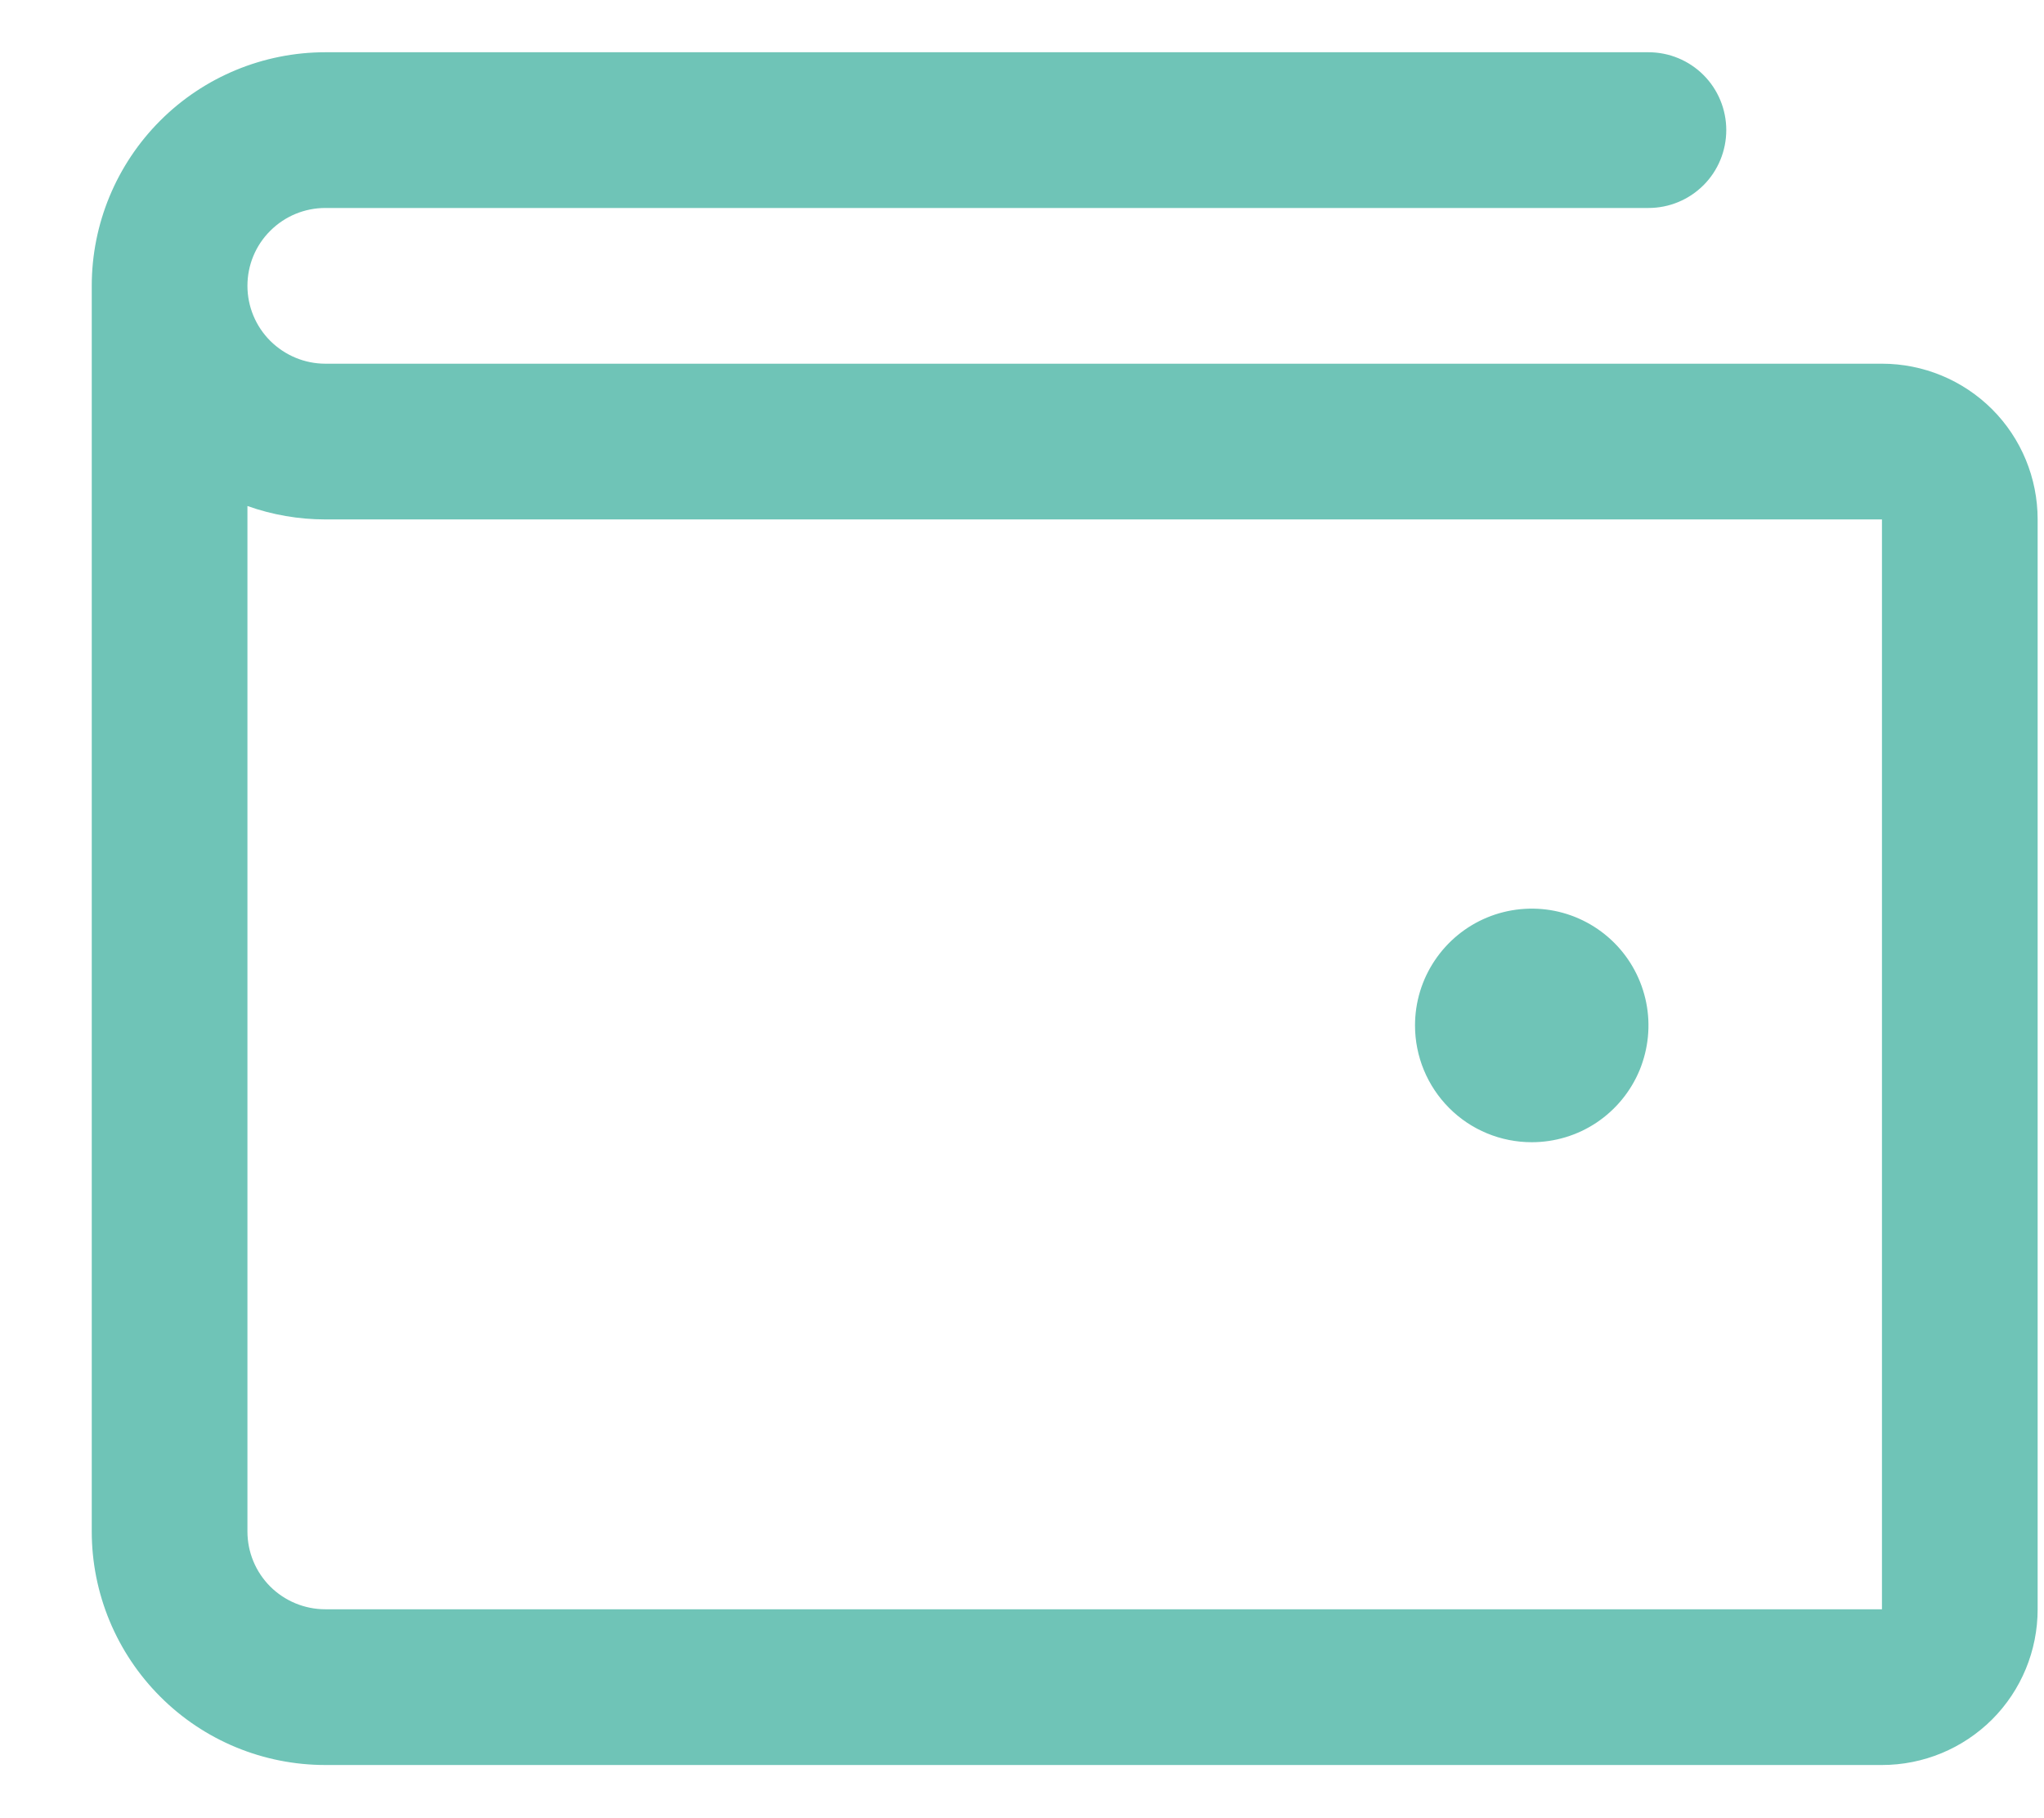
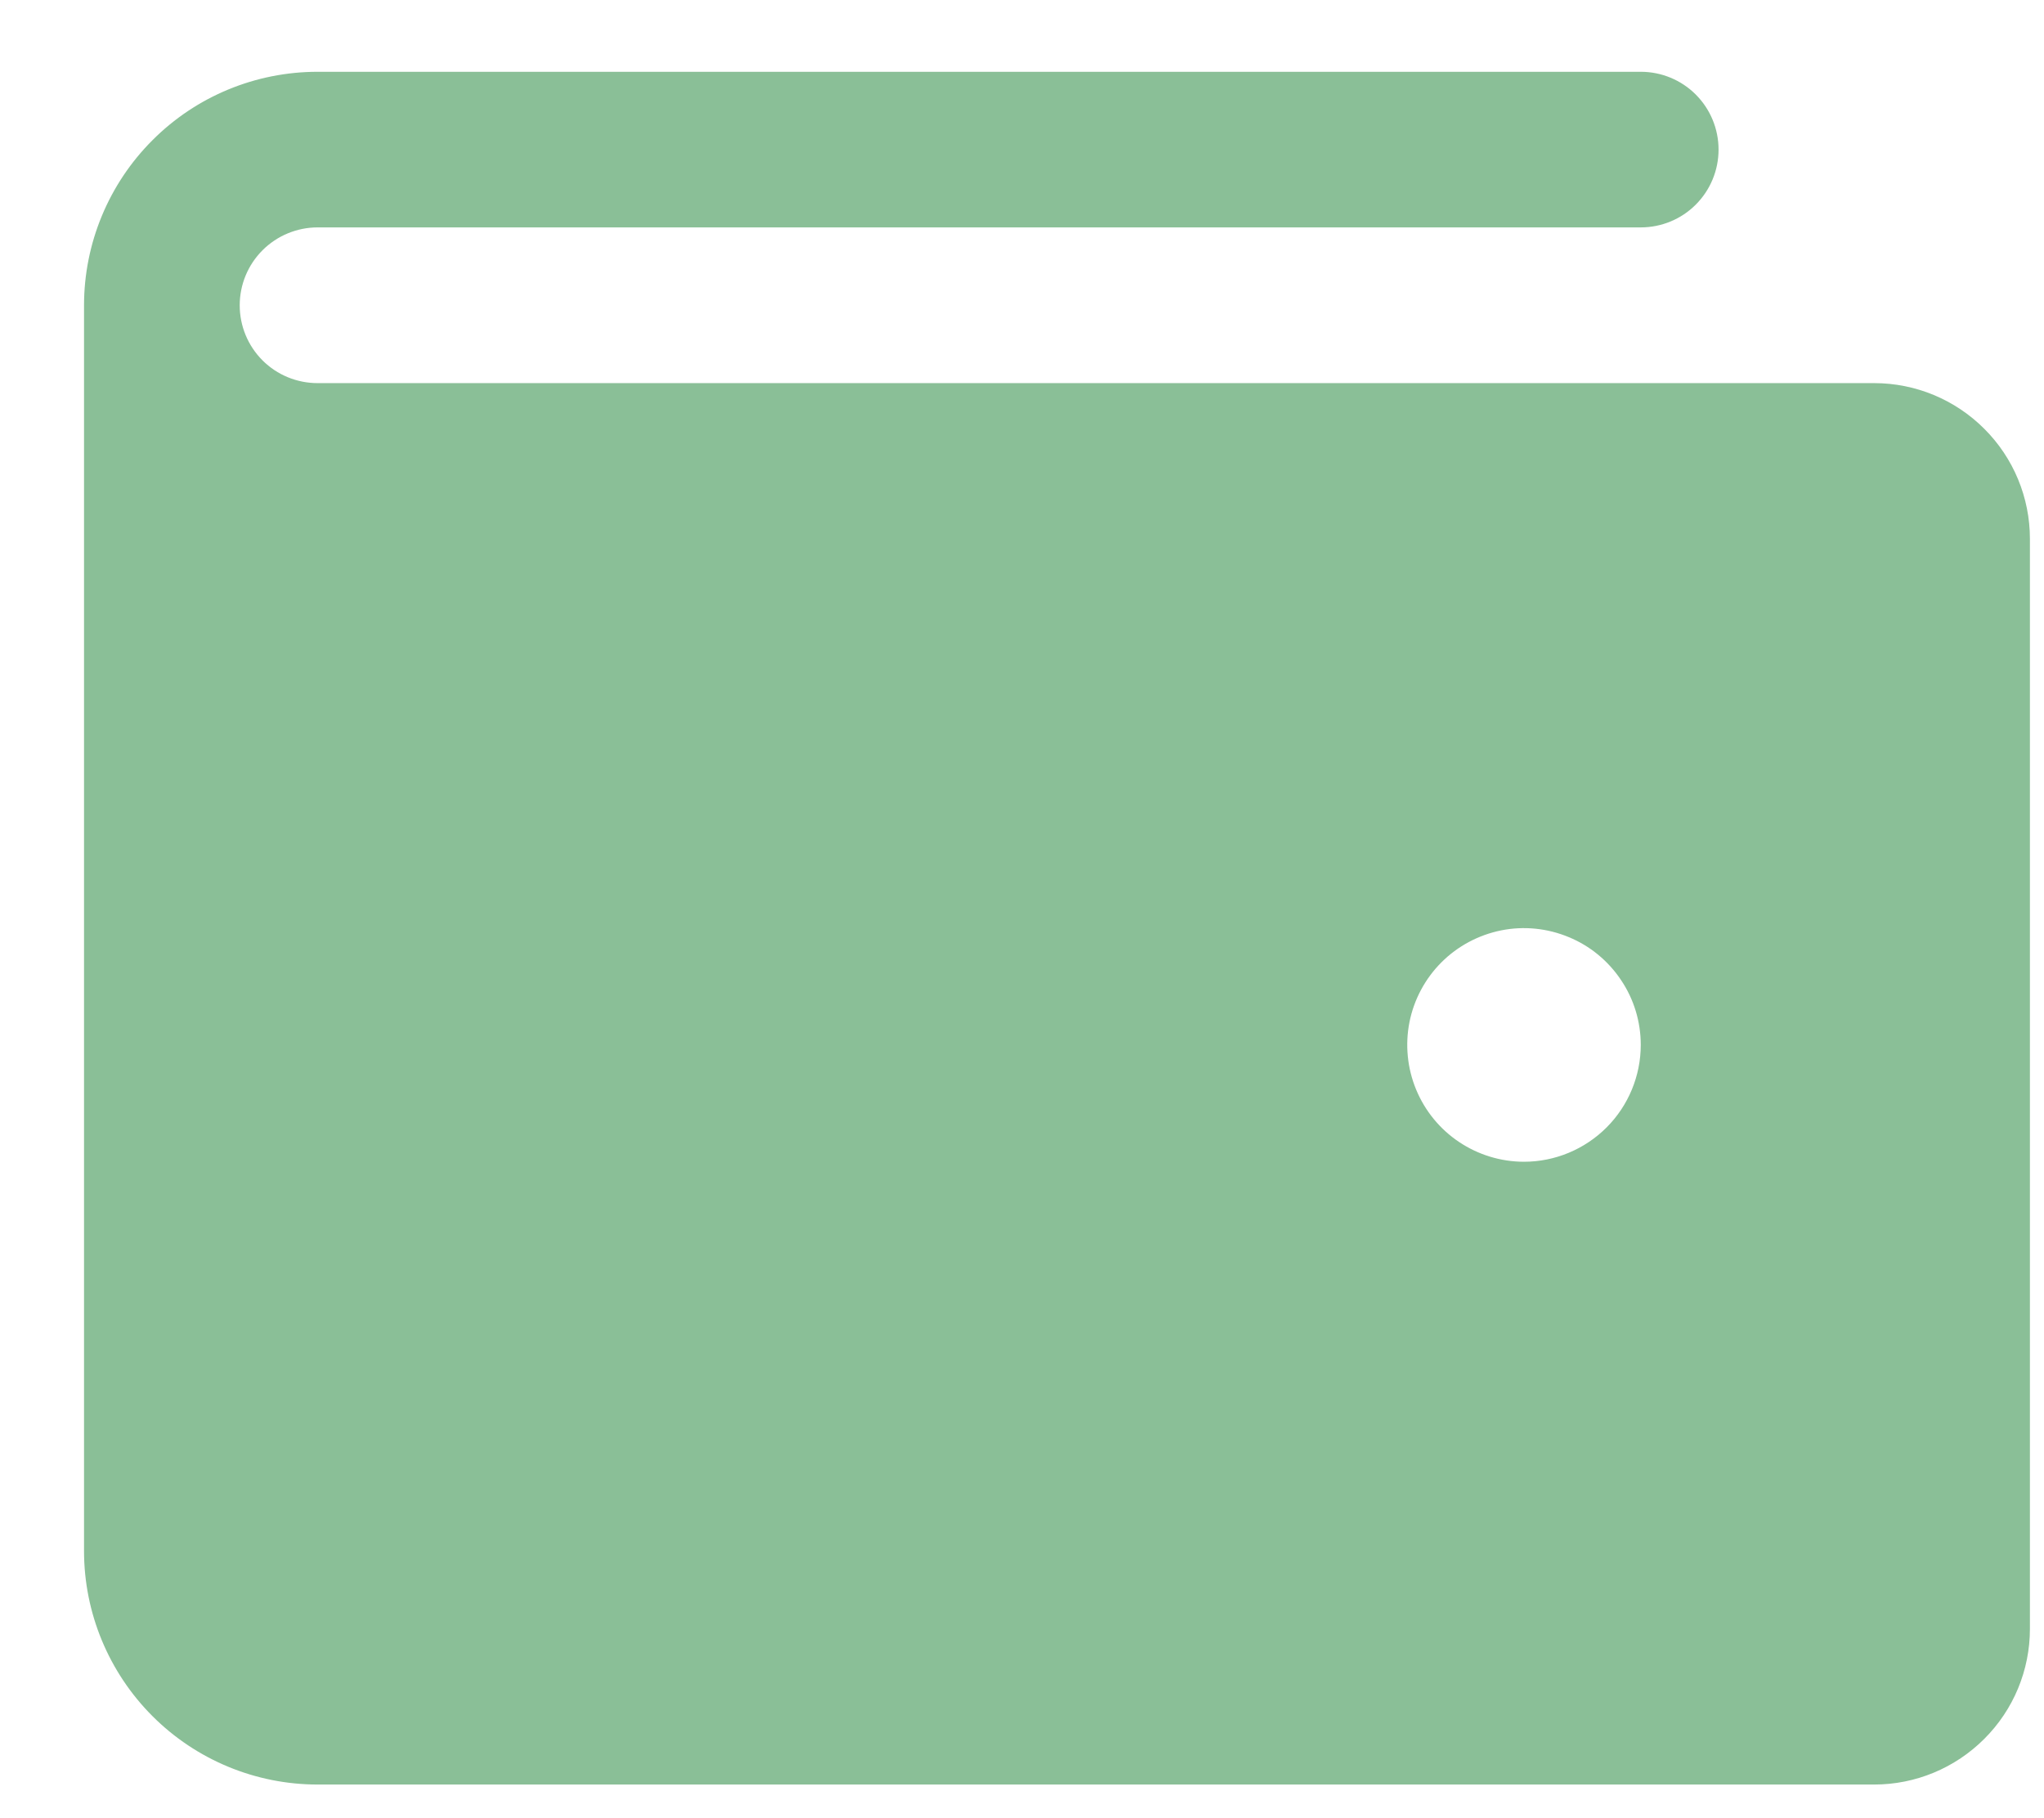
<svg xmlns="http://www.w3.org/2000/svg" width="18" height="16" viewBox="0 0 18 16" fill="none">
-   <path d="M16.573 3.202H2.865C2.683 3.202 2.509 3.129 2.38 3.001C2.251 2.872 2.179 2.698 2.179 2.516C2.179 2.334 2.251 2.16 2.38 2.032C2.509 1.903 2.683 1.831 2.865 1.831H14.517C14.699 1.831 14.873 1.759 15.002 1.63C15.13 1.502 15.202 1.327 15.202 1.145C15.202 0.964 15.13 0.789 15.002 0.661C14.873 0.532 14.699 0.46 14.517 0.46H2.865C2.319 0.46 1.796 0.677 1.411 1.062C1.025 1.448 0.808 1.971 0.808 2.516V13.483C0.808 14.028 1.025 14.551 1.411 14.937C1.796 15.323 2.319 15.539 2.865 15.539H16.573C16.937 15.539 17.285 15.395 17.543 15.138C17.8 14.881 17.944 14.532 17.944 14.168V4.573C17.944 4.209 17.8 3.86 17.543 3.603C17.285 3.346 16.937 3.202 16.573 3.202ZM16.573 14.168H2.865C2.683 14.168 2.509 14.096 2.38 13.968C2.251 13.839 2.179 13.665 2.179 13.483V4.455C2.399 4.533 2.631 4.573 2.865 4.573H16.573V14.168ZM12.461 9.028C12.461 8.824 12.521 8.626 12.634 8.457C12.747 8.288 12.907 8.156 13.095 8.078C13.283 8 13.49 7.98 13.689 8.019C13.889 8.059 14.072 8.157 14.216 8.301C14.36 8.445 14.457 8.628 14.497 8.827C14.537 9.027 14.516 9.233 14.439 9.421C14.361 9.609 14.229 9.77 14.06 9.883C13.891 9.996 13.692 10.056 13.489 10.056C13.216 10.056 12.954 9.948 12.762 9.755C12.569 9.562 12.461 9.3 12.461 9.028Z" fill="#6FC4B7" />
+   <path d="M16.505 3.373H2.797C2.615 3.373 2.44 3.301 2.312 3.173C2.183 3.044 2.111 2.87 2.111 2.688C2.111 2.506 2.183 2.332 2.312 2.203C2.44 2.075 2.615 2.002 2.797 2.002H14.449C14.631 2.002 14.805 1.93 14.933 1.802C15.062 1.673 15.134 1.499 15.134 1.317C15.134 1.135 15.062 0.961 14.933 0.832C14.805 0.704 14.631 0.632 14.449 0.632H2.797C2.251 0.632 1.728 0.848 1.343 1.234C0.957 1.619 0.74 2.143 0.74 2.688V13.655C0.74 14.2 0.957 14.723 1.343 15.109C1.728 15.494 2.251 15.711 2.797 15.711H16.505C16.869 15.711 17.217 15.566 17.474 15.309C17.732 15.052 17.876 14.704 17.876 14.34V4.744C17.876 4.381 17.732 4.032 17.474 3.775C17.217 3.518 16.869 3.373 16.505 3.373ZM13.421 10.228C13.217 10.228 13.018 10.167 12.849 10.054C12.68 9.941 12.549 9.781 12.471 9.593C12.393 9.405 12.373 9.198 12.412 8.999C12.452 8.799 12.55 8.616 12.694 8.472C12.837 8.329 13.021 8.231 13.22 8.191C13.419 8.151 13.626 8.172 13.814 8.25C14.002 8.327 14.162 8.459 14.275 8.628C14.389 8.797 14.449 8.996 14.449 9.199C14.449 9.472 14.34 9.734 14.148 9.926C13.955 10.119 13.693 10.228 13.421 10.228Z" fill="#8ABF97" />
</svg>
